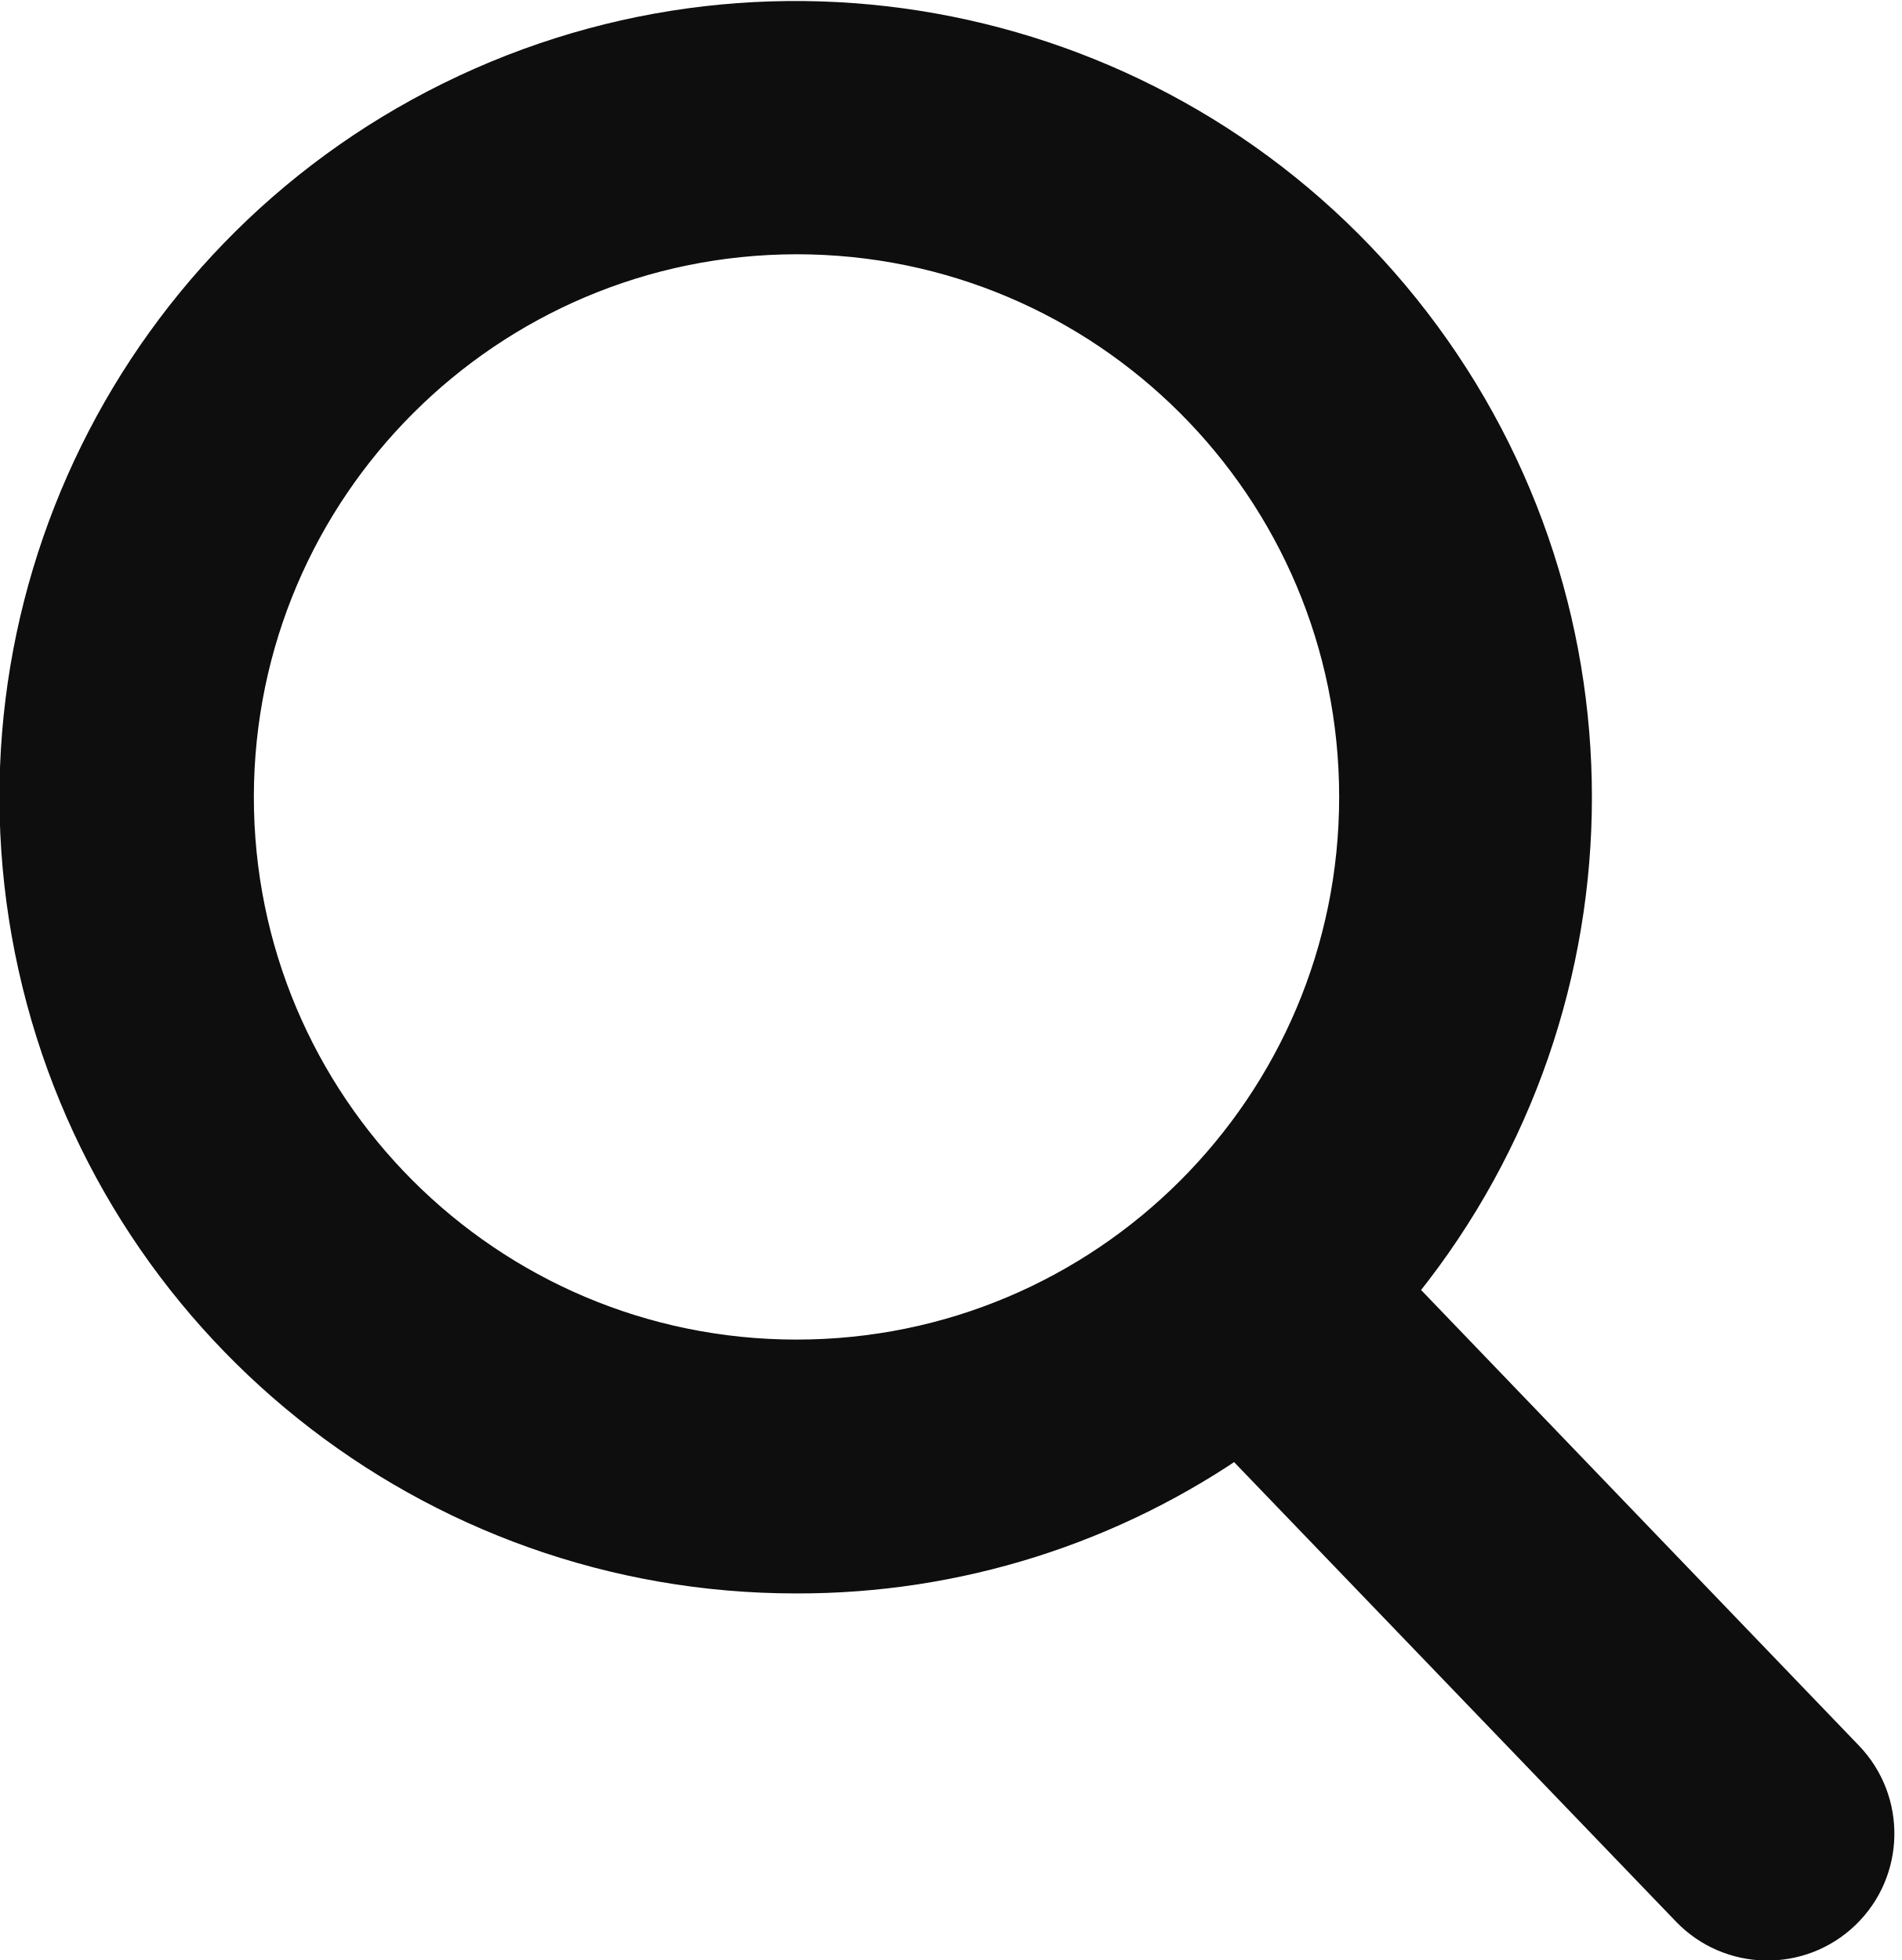
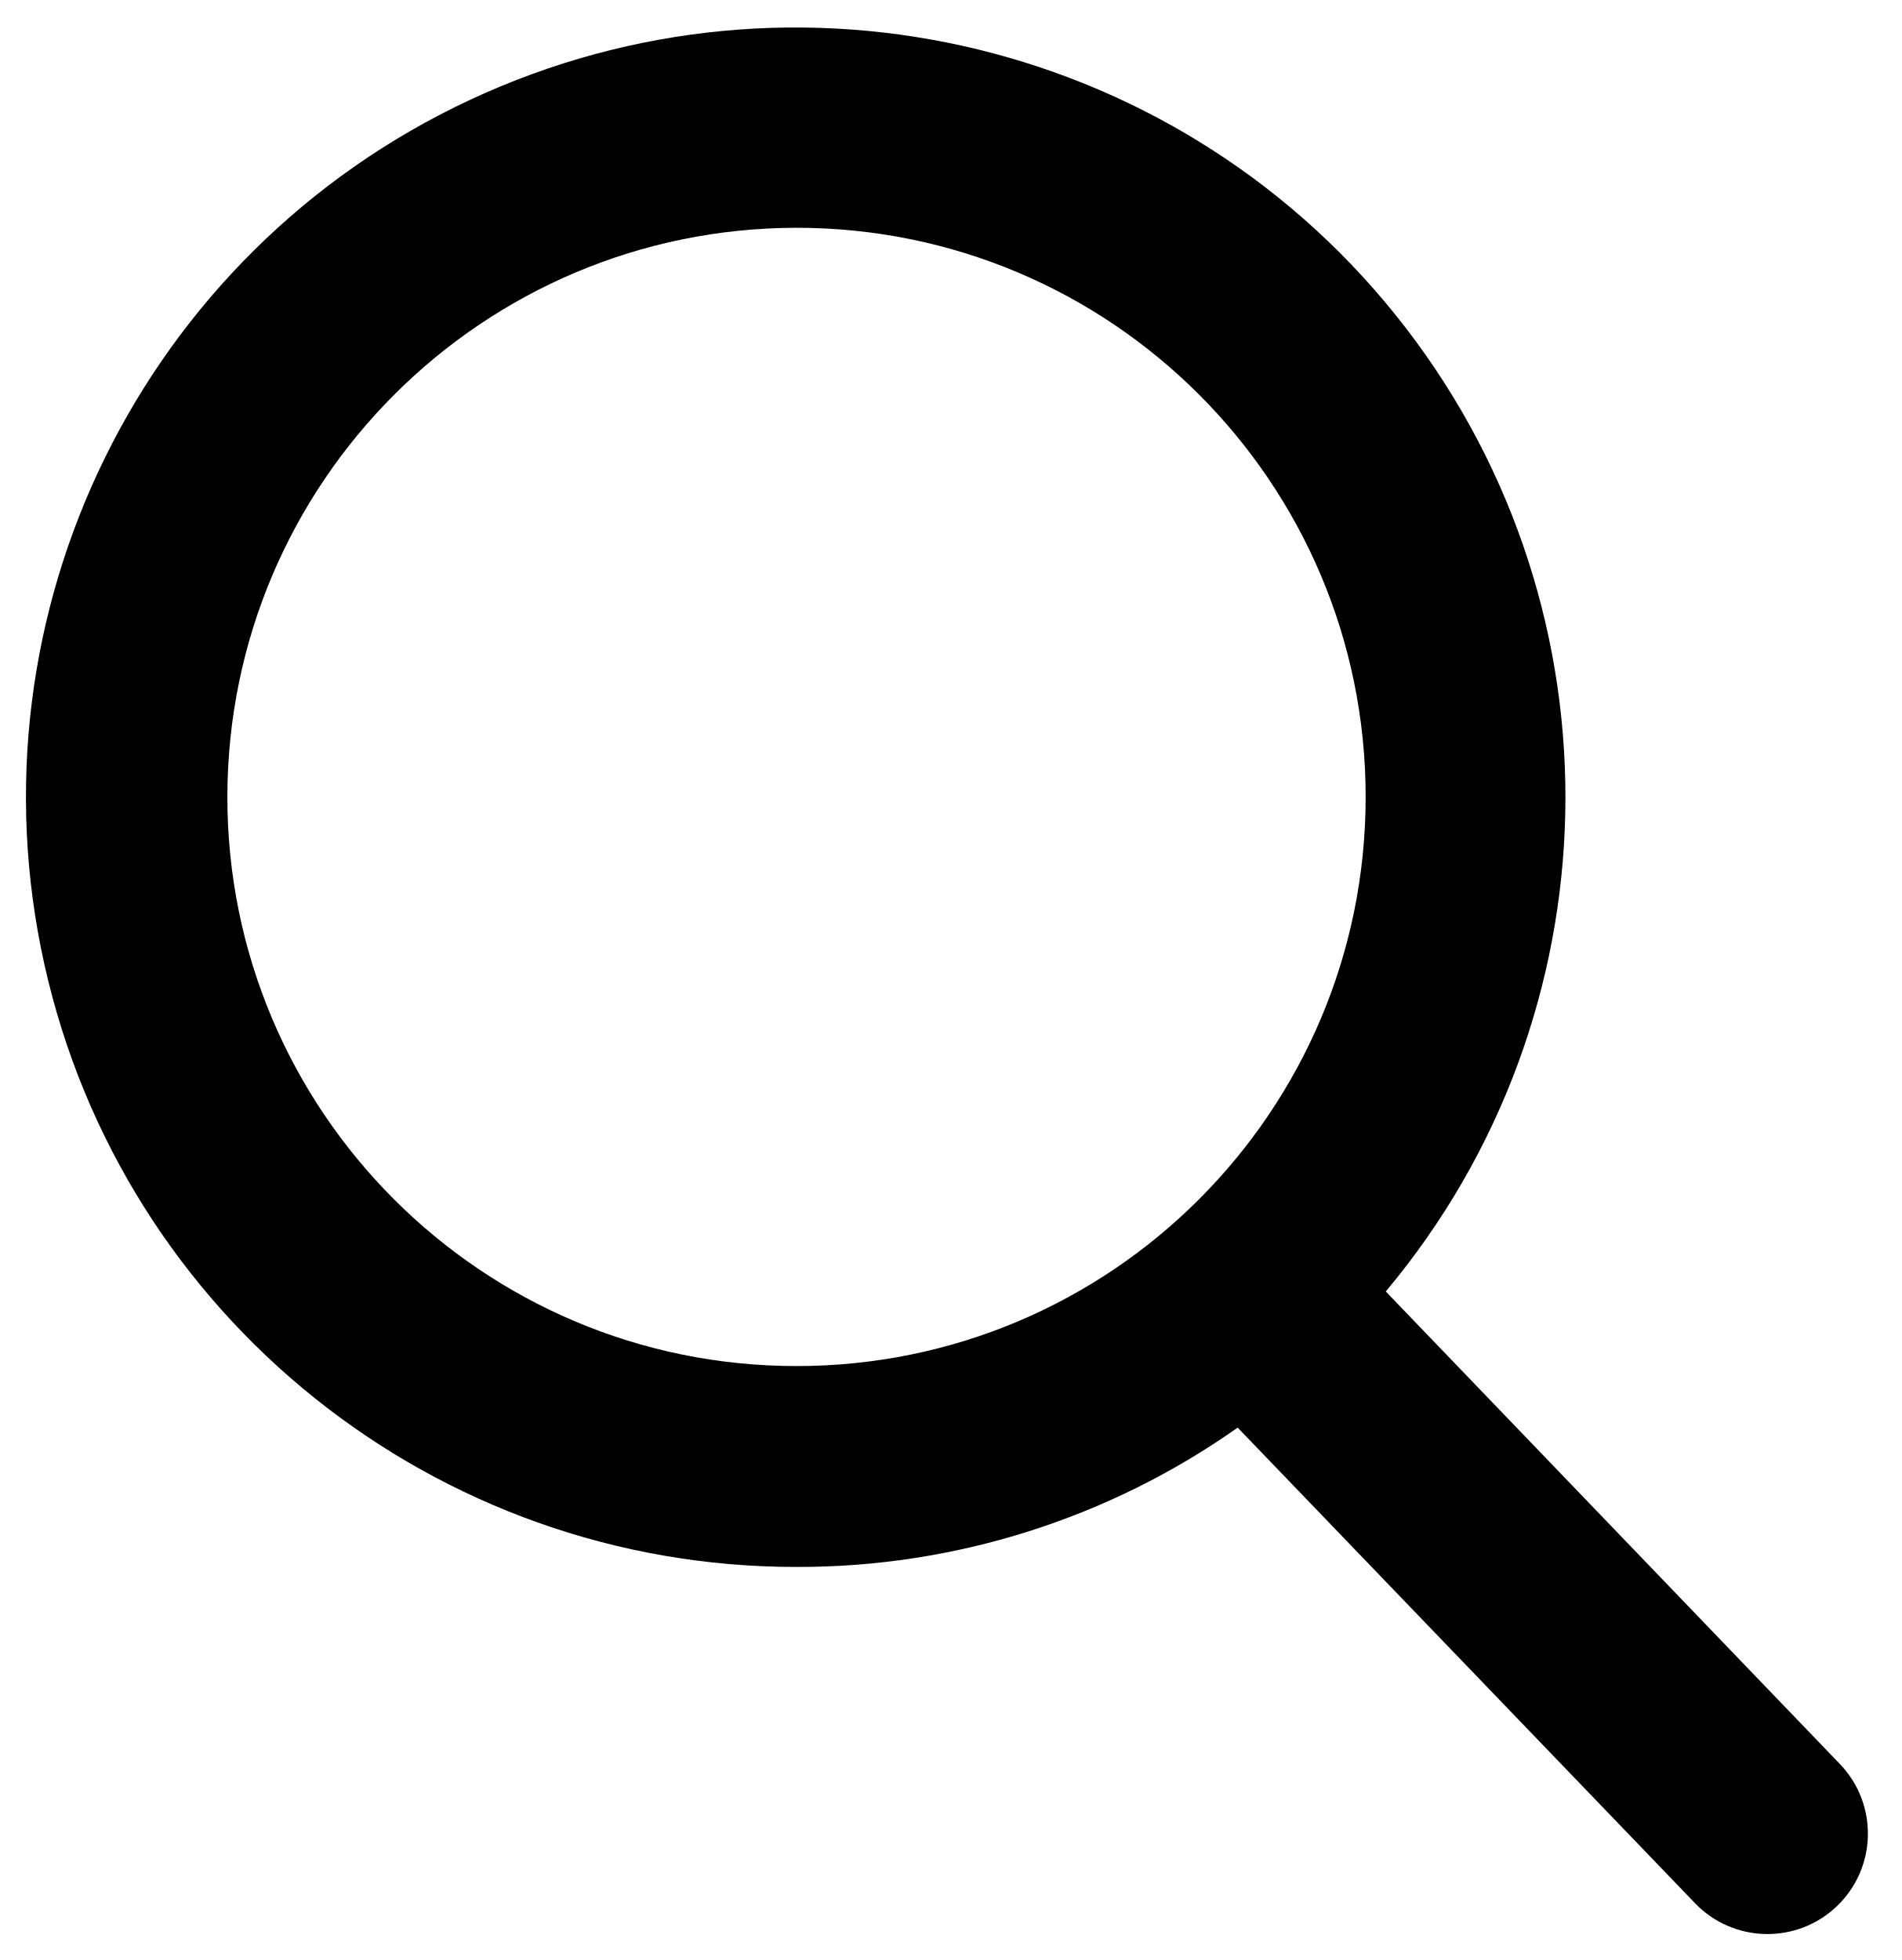
<svg xmlns="http://www.w3.org/2000/svg" width="17.951" height="18.5" viewBox="0 0 17.951 18.5">
-   <defs>
-     <style>.a{fill:#0e0e0e;stroke:#0e0e0e;stroke-width:0.5px;}</style>
-   </defs>
-   <path class="a" d="M18.1,16.4,13.814,11.94a7.265,7.265,0,1,0-5.562,2.6,7.19,7.19,0,0,0,4.164-1.315l4.317,4.489A.948.948,0,1,0,18.1,16.4ZM8.251,1.9A5.372,5.372,0,1,1,2.88,7.267,5.378,5.378,0,0,1,8.251,1.9Z" transform="translate(-0.734 0.25)" />
+   <path d="M18.1,16.4,13.814,11.94a7.265,7.265,0,1,0-5.562,2.6,7.19,7.19,0,0,0,4.164-1.315l4.317,4.489A.948.948,0,1,0,18.1,16.4ZM8.251,1.9A5.372,5.372,0,1,1,2.88,7.267,5.378,5.378,0,0,1,8.251,1.9Z" transform="translate(-0.734 0.25)" />
</svg>
